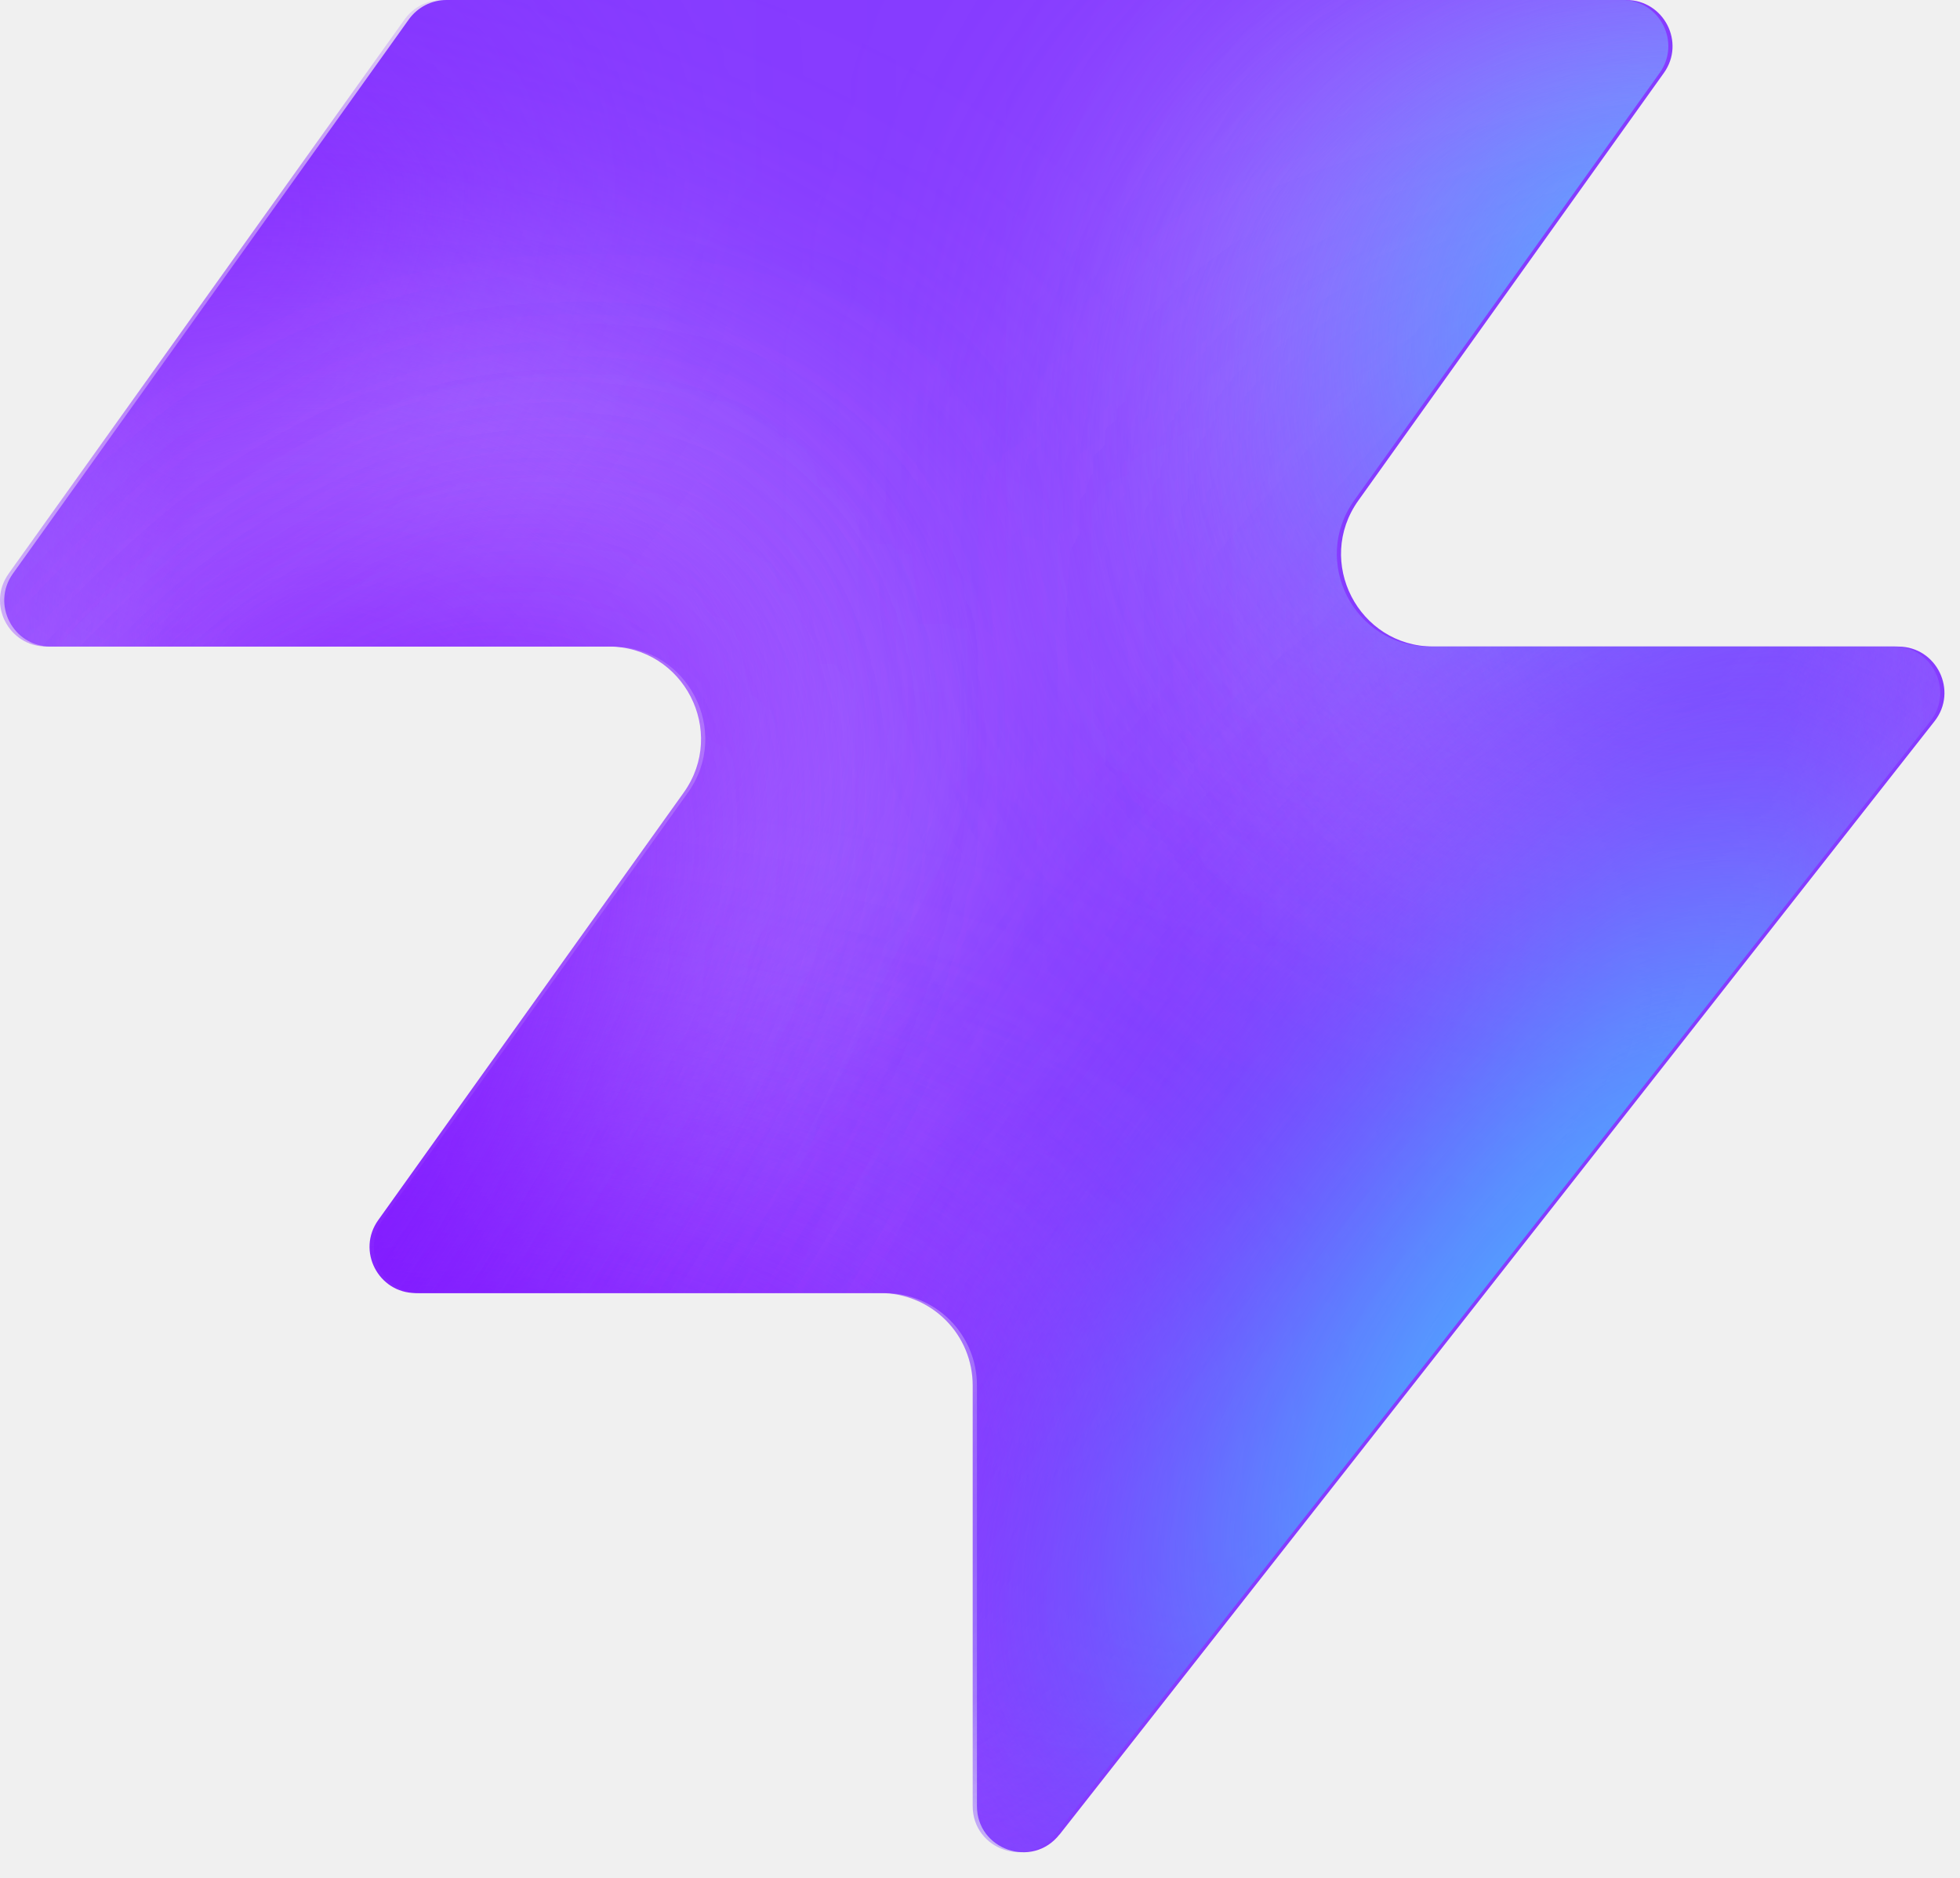
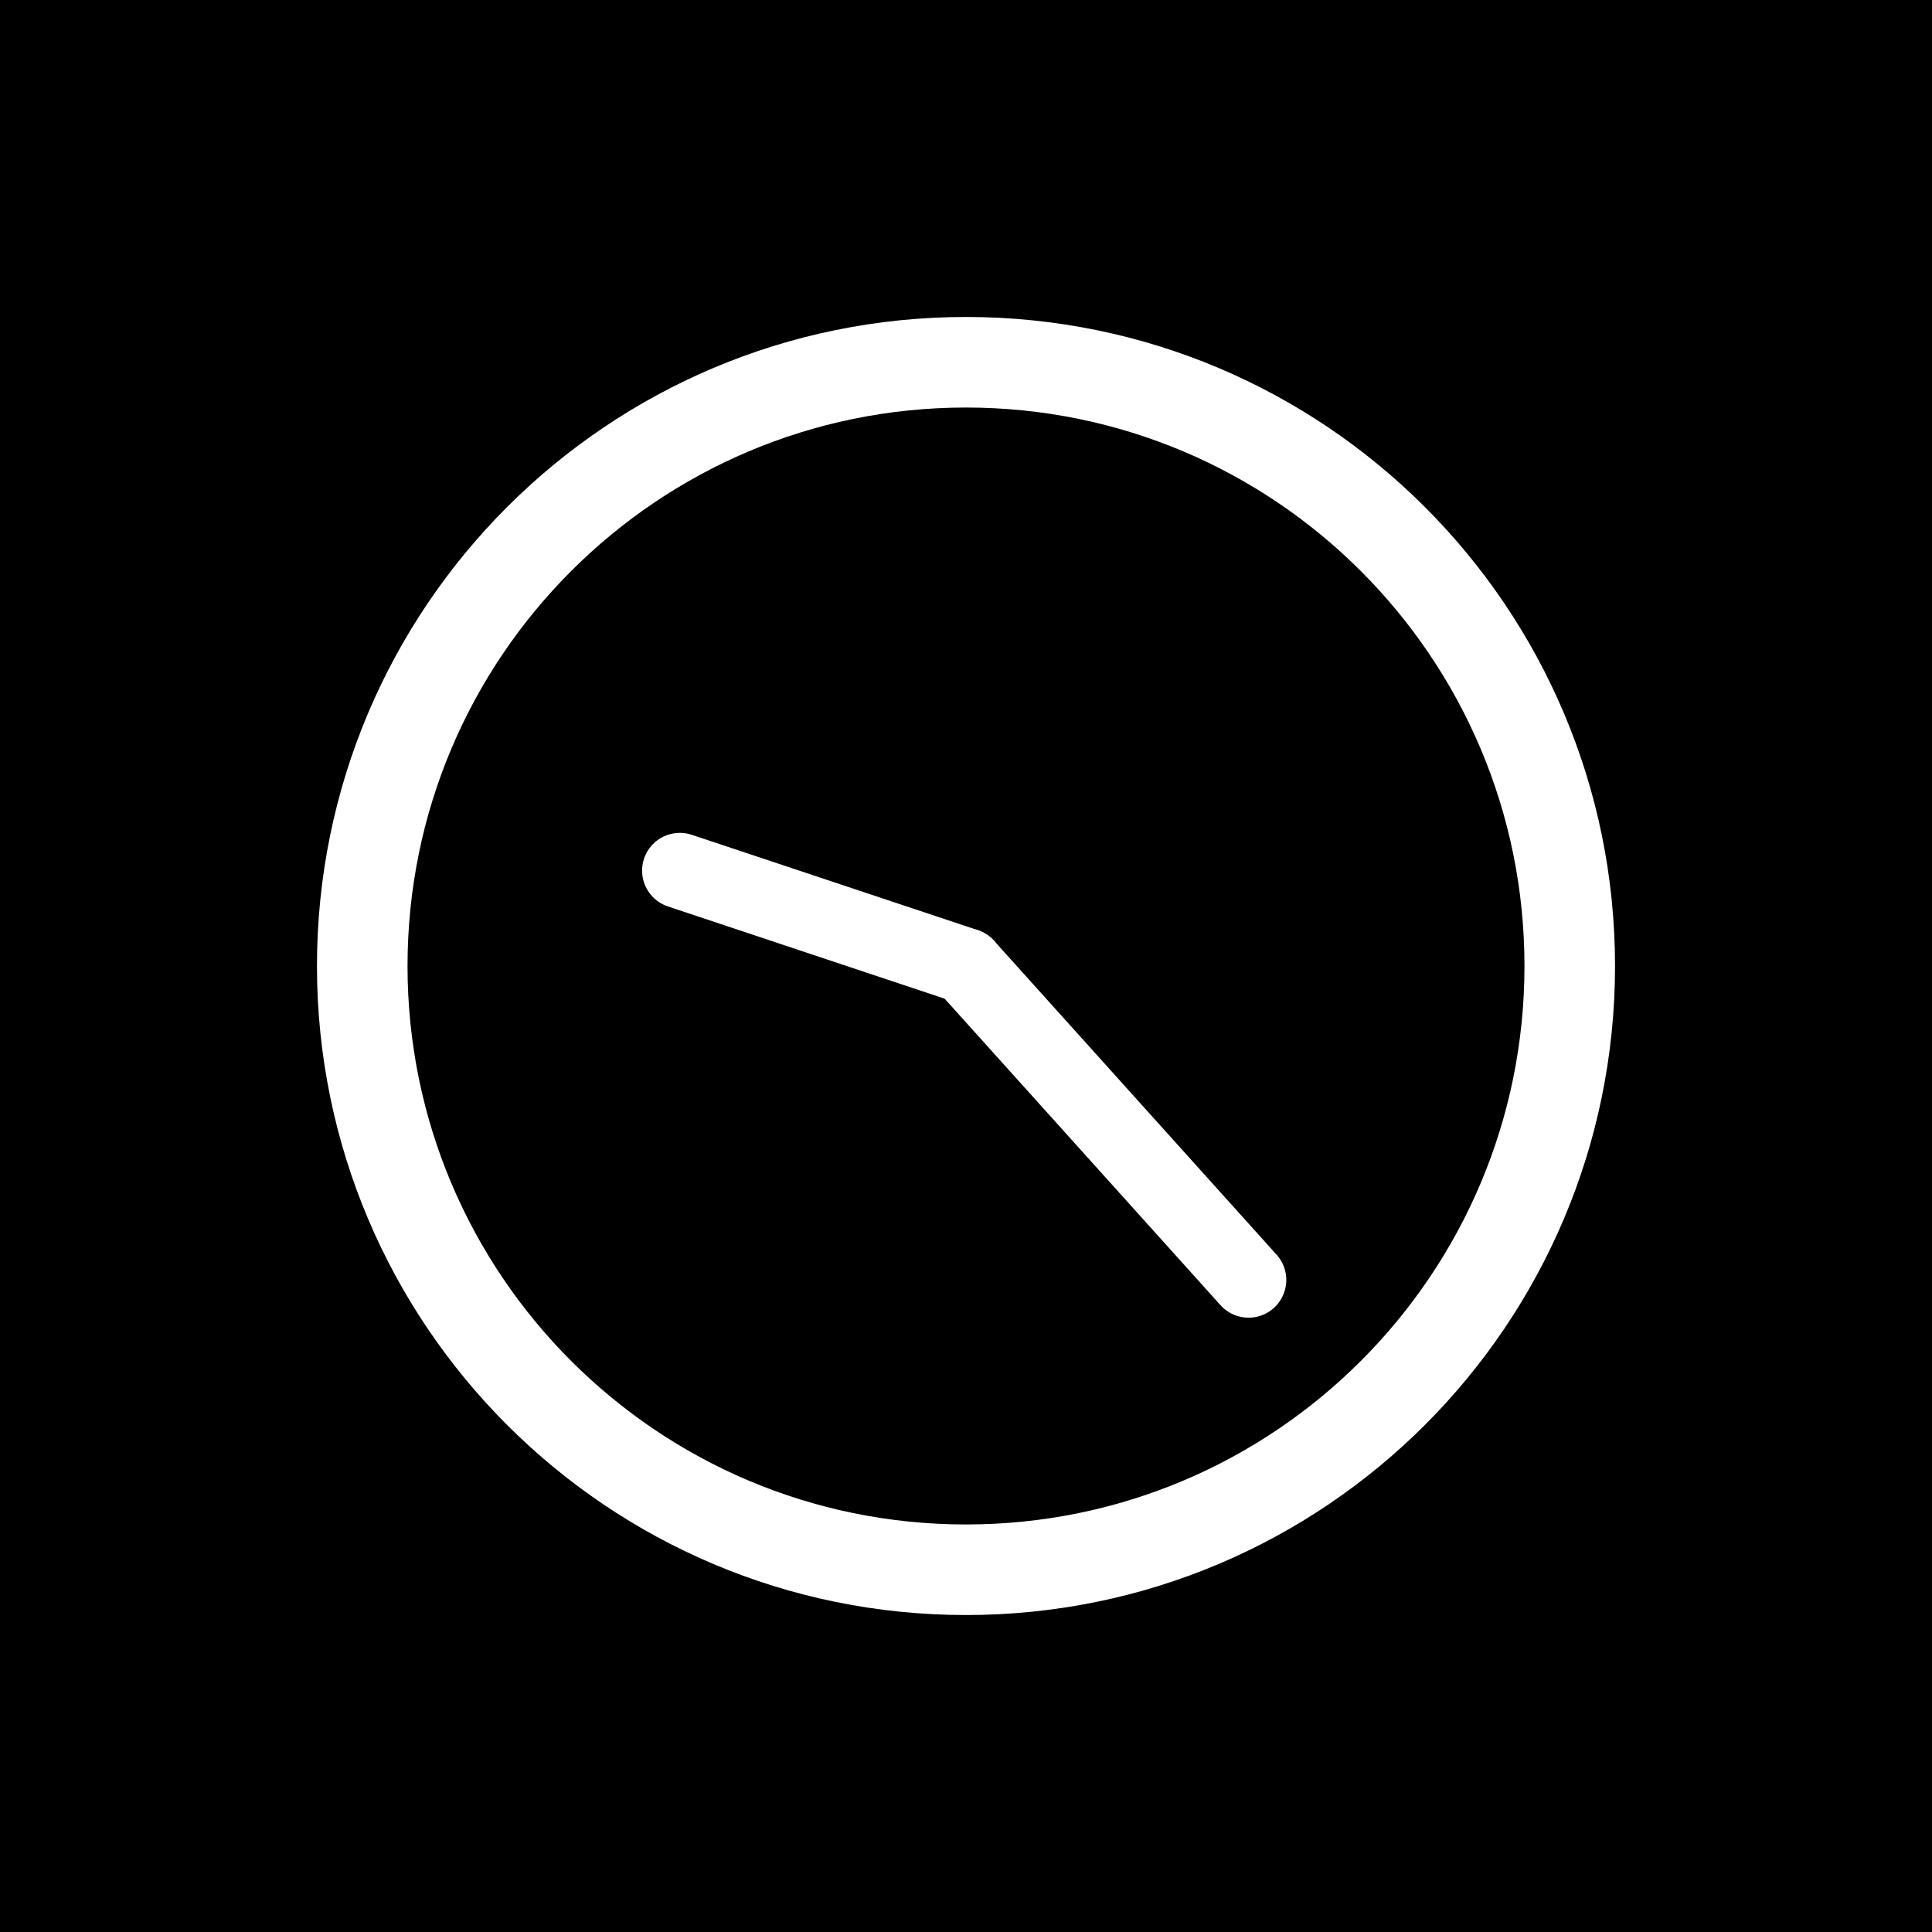
- <svg xmlns="http://www.w3.org/2000/svg" width="48" height="46" fill="none" viewBox="0 0 48 46">
-   <path fill="#863bff" d="M25.946 44.938c-.664.845-2.021.375-2.021-.698V33.937a2.26 2.26 0 0 0-2.262-2.262H10.287c-.92 0-1.456-1.04-.92-1.788l7.48-10.471c1.07-1.497 0-3.578-1.842-3.578H1.237c-.92 0-1.456-1.04-.92-1.788L10.013.474c.214-.297.556-.474.92-.474h28.894c.92 0 1.456 1.04.92 1.788l-7.48 10.471c-1.07 1.498 0 3.579 1.842 3.579h11.377c.943 0 1.473 1.088.89 1.83L25.947 44.94z" style="fill:#863bff;fill:color(display-p3 .525 .23 1);fill-opacity:1" />
-   <mask id="a" width="48" height="46" x="0" y="0" maskUnits="userSpaceOnUse" style="mask-type:alpha">
-     <path fill="#000" d="M25.842 44.938c-.664.844-2.021.375-2.021-.698V33.937a2.26 2.26 0 0 0-2.262-2.262H10.183c-.92 0-1.456-1.04-.92-1.788l7.48-10.471c1.07-1.498 0-3.579-1.842-3.579H1.133c-.92 0-1.456-1.04-.92-1.787L9.91.473c.214-.297.556-.474.92-.474h28.894c.92 0 1.456 1.04.92 1.788l-7.48 10.471c-1.07 1.498 0 3.578 1.842 3.578h11.377c.943 0 1.473 1.088.89 1.832L25.843 44.94z" style="fill:#000;fill-opacity:1" />
-   </mask>
-   <g mask="url(#a)">
-     <g filter="url(#b)">
-       <ellipse cx="5.508" cy="14.704" fill="#ede6ff" rx="5.508" ry="14.704" style="fill:#ede6ff;fill:color(display-p3 .927 .903 1);fill-opacity:1" transform="matrix(.00324 1 1 -.00324 -4.47 31.516)" />
-     </g>
-     <g filter="url(#c)">
-       <ellipse cx="10.399" cy="29.851" fill="#ede6ff" rx="10.399" ry="29.851" style="fill:#ede6ff;fill:color(display-p3 .927 .903 1);fill-opacity:1" transform="matrix(.00324 1 1 -.00324 -39.328 7.883)" />
-     </g>
-     <g filter="url(#d)">
-       <ellipse cx="5.508" cy="30.487" fill="#7e14ff" rx="5.508" ry="30.487" style="fill:#7e14ff;fill:color(display-p3 .492 .077 1);fill-opacity:1" transform="rotate(89.814 -25.913 -14.639)scale(1 -1)" />
-     </g>
-     <g filter="url(#e)">
-       <ellipse cx="5.508" cy="30.599" fill="#7e14ff" rx="5.508" ry="30.599" style="fill:#7e14ff;fill:color(display-p3 .492 .077 1);fill-opacity:1" transform="rotate(89.814 -32.644 -3.334)scale(1 -1)" />
-     </g>
-     <g filter="url(#f)">
-       <ellipse cx="5.508" cy="30.599" fill="#7e14ff" rx="5.508" ry="30.599" style="fill:#7e14ff;fill:color(display-p3 .492 .077 1);fill-opacity:1" transform="matrix(.00324 1 1 -.00324 -34.34 30.47)" />
-     </g>
-     <g filter="url(#g)">
-       <ellipse cx="14.072" cy="22.078" fill="#ede6ff" rx="14.072" ry="22.078" style="fill:#ede6ff;fill:color(display-p3 .927 .903 1);fill-opacity:1" transform="rotate(93.35 24.506 48.493)scale(-1 1)" />
-     </g>
-     <g filter="url(#h)">
-       <ellipse cx="3.47" cy="21.501" fill="#7e14ff" rx="3.47" ry="21.501" style="fill:#7e14ff;fill:color(display-p3 .492 .077 1);fill-opacity:1" transform="rotate(89.009 28.708 47.59)scale(-1 1)" />
-     </g>
-     <g filter="url(#i)">
-       <ellipse cx="3.47" cy="21.501" fill="#7e14ff" rx="3.47" ry="21.501" style="fill:#7e14ff;fill:color(display-p3 .492 .077 1);fill-opacity:1" transform="rotate(89.009 28.708 47.59)scale(-1 1)" />
-     </g>
-     <g filter="url(#j)">
-       <ellipse cx=".387" cy="8.972" fill="#7e14ff" rx="4.407" ry="29.108" style="fill:#7e14ff;fill:color(display-p3 .492 .077 1);fill-opacity:1" transform="rotate(39.51 .387 8.972)" />
-     </g>
-     <g filter="url(#k)">
-       <ellipse cx="47.523" cy="-6.092" fill="#7e14ff" rx="4.407" ry="29.108" style="fill:#7e14ff;fill:color(display-p3 .492 .077 1);fill-opacity:1" transform="rotate(37.892 47.523 -6.092)" />
-     </g>
-     <g filter="url(#l)">
-       <ellipse cx="41.412" cy="6.333" fill="#47bfff" rx="5.971" ry="9.665" style="fill:#47bfff;fill:color(display-p3 .28 .748 1);fill-opacity:1" transform="rotate(37.892 41.412 6.333)" />
-     </g>
-     <g filter="url(#m)">
-       <ellipse cx="-1.879" cy="38.332" fill="#7e14ff" rx="4.407" ry="29.108" style="fill:#7e14ff;fill:color(display-p3 .492 .077 1);fill-opacity:1" transform="rotate(37.892 -1.88 38.332)" />
-     </g>
-     <g filter="url(#n)">
-       <ellipse cx="-1.879" cy="38.332" fill="#7e14ff" rx="4.407" ry="29.108" style="fill:#7e14ff;fill:color(display-p3 .492 .077 1);fill-opacity:1" transform="rotate(37.892 -1.88 38.332)" />
-     </g>
-     <g filter="url(#o)">
-       <ellipse cx="35.651" cy="29.907" fill="#7e14ff" rx="4.407" ry="29.108" style="fill:#7e14ff;fill:color(display-p3 .492 .077 1);fill-opacity:1" transform="rotate(37.892 35.651 29.907)" />
-     </g>
-     <g filter="url(#p)">
-       <ellipse cx="38.418" cy="32.4" fill="#47bfff" rx="5.971" ry="15.297" style="fill:#47bfff;fill:color(display-p3 .28 .748 1);fill-opacity:1" transform="rotate(37.892 38.418 32.4)" />
-     </g>
-   </g>
-   <defs>
-     <filter id="b" width="60.045" height="41.654" x="-19.77" y="16.149" color-interpolation-filters="sRGB" filterUnits="userSpaceOnUse">
-       <feFlood flood-opacity="0" result="BackgroundImageFix" />
-       <feBlend in="SourceGraphic" in2="BackgroundImageFix" result="shape" />
-       <feGaussianBlur result="effect1_foregroundBlur_2002_17158" stdDeviation="7.659" />
-     </filter>
-     <filter id="c" width="90.34" height="51.437" x="-54.613" y="-7.533" color-interpolation-filters="sRGB" filterUnits="userSpaceOnUse">
-       <feFlood flood-opacity="0" result="BackgroundImageFix" />
-       <feBlend in="SourceGraphic" in2="BackgroundImageFix" result="shape" />
-       <feGaussianBlur result="effect1_foregroundBlur_2002_17158" stdDeviation="7.659" />
-     </filter>
-     <filter id="d" width="79.355" height="29.4" x="-49.64" y="2.03" color-interpolation-filters="sRGB" filterUnits="userSpaceOnUse">
-       <feFlood flood-opacity="0" result="BackgroundImageFix" />
-       <feBlend in="SourceGraphic" in2="BackgroundImageFix" result="shape" />
-       <feGaussianBlur result="effect1_foregroundBlur_2002_17158" stdDeviation="4.596" />
-     </filter>
-     <filter id="e" width="79.579" height="29.4" x="-45.045" y="20.029" color-interpolation-filters="sRGB" filterUnits="userSpaceOnUse">
-       <feFlood flood-opacity="0" result="BackgroundImageFix" />
-       <feBlend in="SourceGraphic" in2="BackgroundImageFix" result="shape" />
-       <feGaussianBlur result="effect1_foregroundBlur_2002_17158" stdDeviation="4.596" />
-     </filter>
-     <filter id="f" width="79.579" height="29.4" x="-43.513" y="21.178" color-interpolation-filters="sRGB" filterUnits="userSpaceOnUse">
-       <feFlood flood-opacity="0" result="BackgroundImageFix" />
-       <feBlend in="SourceGraphic" in2="BackgroundImageFix" result="shape" />
-       <feGaussianBlur result="effect1_foregroundBlur_2002_17158" stdDeviation="4.596" />
-     </filter>
-     <filter id="g" width="74.749" height="58.852" x="15.756" y="-17.901" color-interpolation-filters="sRGB" filterUnits="userSpaceOnUse">
-       <feFlood flood-opacity="0" result="BackgroundImageFix" />
-       <feBlend in="SourceGraphic" in2="BackgroundImageFix" result="shape" />
-       <feGaussianBlur result="effect1_foregroundBlur_2002_17158" stdDeviation="7.659" />
-     </filter>
-     <filter id="h" width="61.377" height="25.362" x="23.548" y="2.284" color-interpolation-filters="sRGB" filterUnits="userSpaceOnUse">
-       <feFlood flood-opacity="0" result="BackgroundImageFix" />
-       <feBlend in="SourceGraphic" in2="BackgroundImageFix" result="shape" />
-       <feGaussianBlur result="effect1_foregroundBlur_2002_17158" stdDeviation="4.596" />
-     </filter>
-     <filter id="i" width="61.377" height="25.362" x="23.548" y="2.284" color-interpolation-filters="sRGB" filterUnits="userSpaceOnUse">
-       <feFlood flood-opacity="0" result="BackgroundImageFix" />
-       <feBlend in="SourceGraphic" in2="BackgroundImageFix" result="shape" />
-       <feGaussianBlur result="effect1_foregroundBlur_2002_17158" stdDeviation="4.596" />
-     </filter>
-     <filter id="j" width="56.045" height="63.649" x="-27.636" y="-22.853" color-interpolation-filters="sRGB" filterUnits="userSpaceOnUse">
-       <feFlood flood-opacity="0" result="BackgroundImageFix" />
-       <feBlend in="SourceGraphic" in2="BackgroundImageFix" result="shape" />
-       <feGaussianBlur result="effect1_foregroundBlur_2002_17158" stdDeviation="4.596" />
-     </filter>
-     <filter id="k" width="54.814" height="64.646" x="20.116" y="-38.415" color-interpolation-filters="sRGB" filterUnits="userSpaceOnUse">
-       <feFlood flood-opacity="0" result="BackgroundImageFix" />
-       <feBlend in="SourceGraphic" in2="BackgroundImageFix" result="shape" />
-       <feGaussianBlur result="effect1_foregroundBlur_2002_17158" stdDeviation="4.596" />
-     </filter>
-     <filter id="l" width="33.541" height="35.313" x="24.641" y="-11.323" color-interpolation-filters="sRGB" filterUnits="userSpaceOnUse">
-       <feFlood flood-opacity="0" result="BackgroundImageFix" />
-       <feBlend in="SourceGraphic" in2="BackgroundImageFix" result="shape" />
-       <feGaussianBlur result="effect1_foregroundBlur_2002_17158" stdDeviation="4.596" />
-     </filter>
-     <filter id="m" width="54.814" height="64.646" x="-29.286" y="6.009" color-interpolation-filters="sRGB" filterUnits="userSpaceOnUse">
-       <feFlood flood-opacity="0" result="BackgroundImageFix" />
-       <feBlend in="SourceGraphic" in2="BackgroundImageFix" result="shape" />
-       <feGaussianBlur result="effect1_foregroundBlur_2002_17158" stdDeviation="4.596" />
-     </filter>
-     <filter id="n" width="54.814" height="64.646" x="-29.286" y="6.009" color-interpolation-filters="sRGB" filterUnits="userSpaceOnUse">
-       <feFlood flood-opacity="0" result="BackgroundImageFix" />
-       <feBlend in="SourceGraphic" in2="BackgroundImageFix" result="shape" />
-       <feGaussianBlur result="effect1_foregroundBlur_2002_17158" stdDeviation="4.596" />
-     </filter>
-     <filter id="o" width="54.814" height="64.646" x="8.244" y="-2.416" color-interpolation-filters="sRGB" filterUnits="userSpaceOnUse">
-       <feFlood flood-opacity="0" result="BackgroundImageFix" />
-       <feBlend in="SourceGraphic" in2="BackgroundImageFix" result="shape" />
-       <feGaussianBlur result="effect1_foregroundBlur_2002_17158" stdDeviation="4.596" />
-     </filter>
-     <filter id="p" width="39.409" height="43.623" x="18.713" y="10.588" color-interpolation-filters="sRGB" filterUnits="userSpaceOnUse">
-       <feFlood flood-opacity="0" result="BackgroundImageFix" />
-       <feBlend in="SourceGraphic" in2="BackgroundImageFix" result="shape" />
-       <feGaussianBlur result="effect1_foregroundBlur_2002_17158" stdDeviation="4.596" />
-     </filter>
-   </defs>
+ <svg xmlns="http://www.w3.org/2000/svg" width="32" height="32" viewBox="0 0 32 32">
+   <rect width="32" height="32" fill="#000" />
+   <circle cx="16" cy="16" r="10" fill="none" stroke="#fff" stroke-width="1.5" />
+   <line x1="16" y1="16" x2="11.26" y2="14.42" stroke="#fff" stroke-width="1.25" stroke-linecap="round" />
+   <line x1="16" y1="16" x2="20.68" y2="21.2" stroke="#fff" stroke-width="1.25" stroke-linecap="round" />
</svg>
